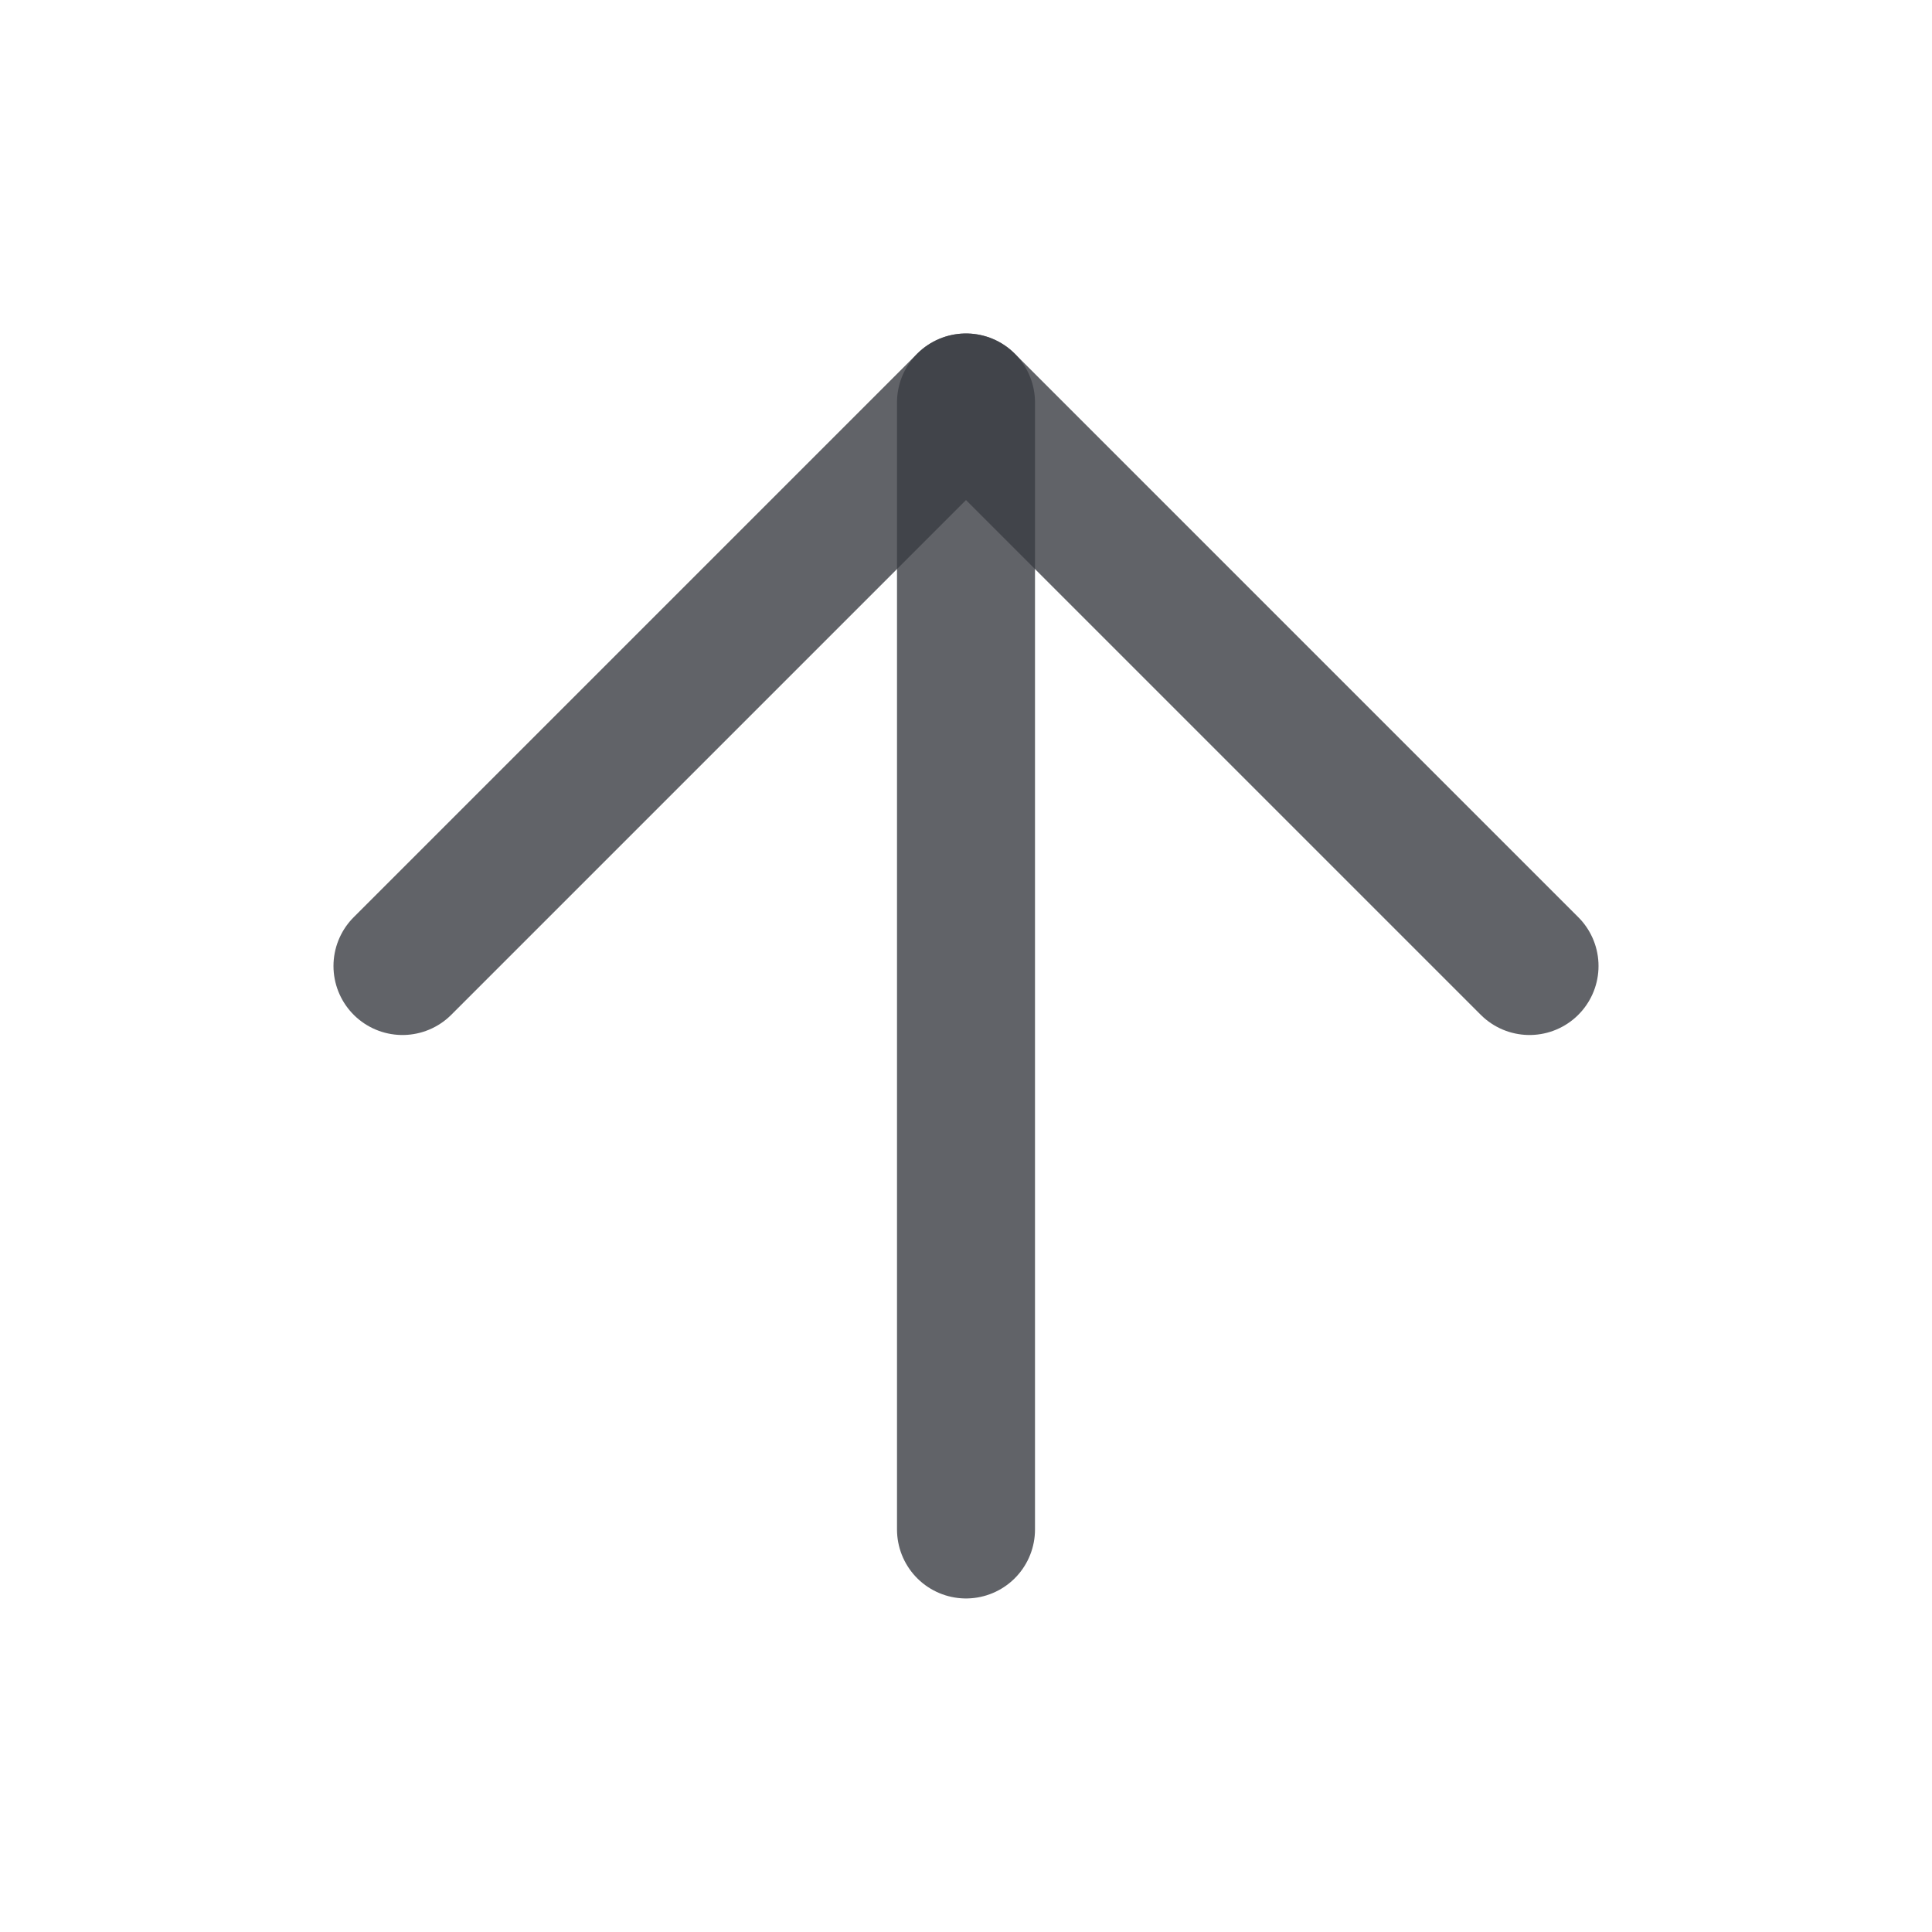
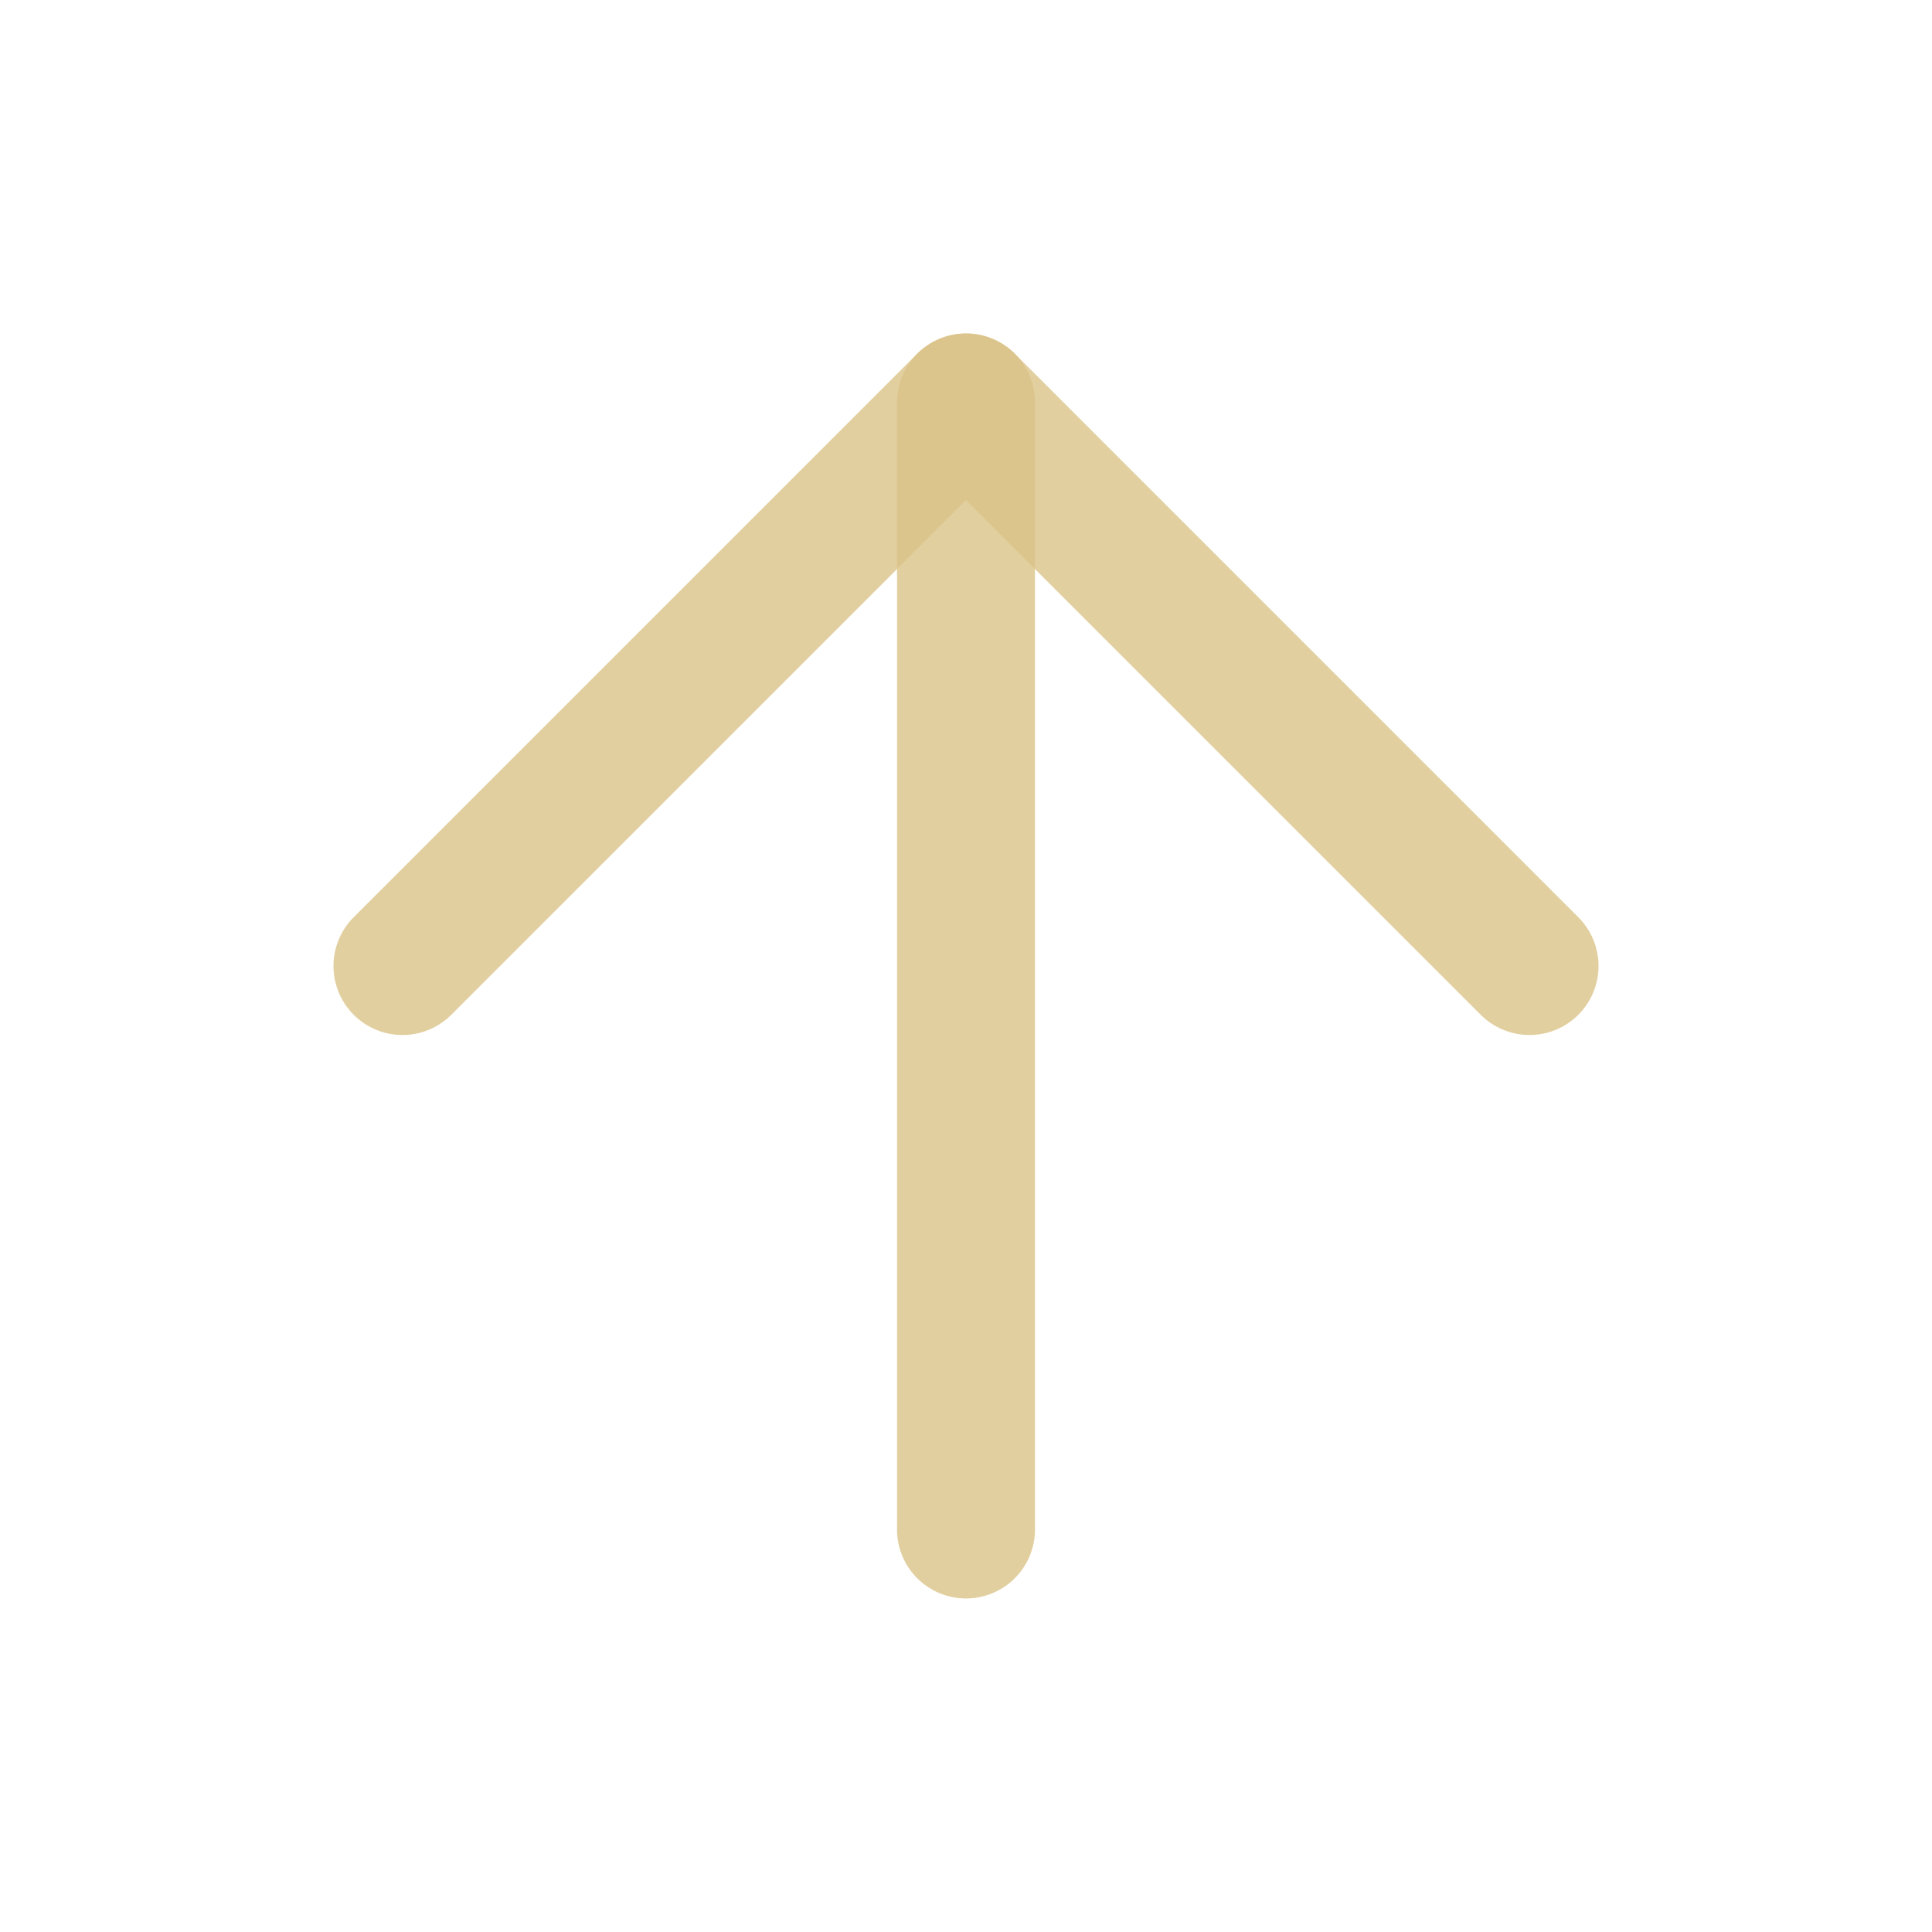
<svg xmlns="http://www.w3.org/2000/svg" width="28" height="28" viewBox="0 0 28 28" fill="none">
-   <path d="M14 22.166V5.833" stroke="#3A3D42" stroke-opacity="0.8" stroke-width="2" stroke-linecap="round" stroke-linejoin="round" />
-   <path d="M5.833 14L14 5.833L22.167 14" stroke="#3A3D42" stroke-opacity="0.8" stroke-width="2" stroke-linecap="round" stroke-linejoin="round" />
+   <path d="M14 22.166V5.833" stroke="#DAC387" stroke-opacity="0.8" stroke-width="2" stroke-linecap="round" stroke-linejoin="round" />
+   <path d="M5.833 14L14 5.833L22.167 14" stroke="#DAC387" stroke-opacity="0.8" stroke-width="2" stroke-linecap="round" stroke-linejoin="round" />
</svg>
